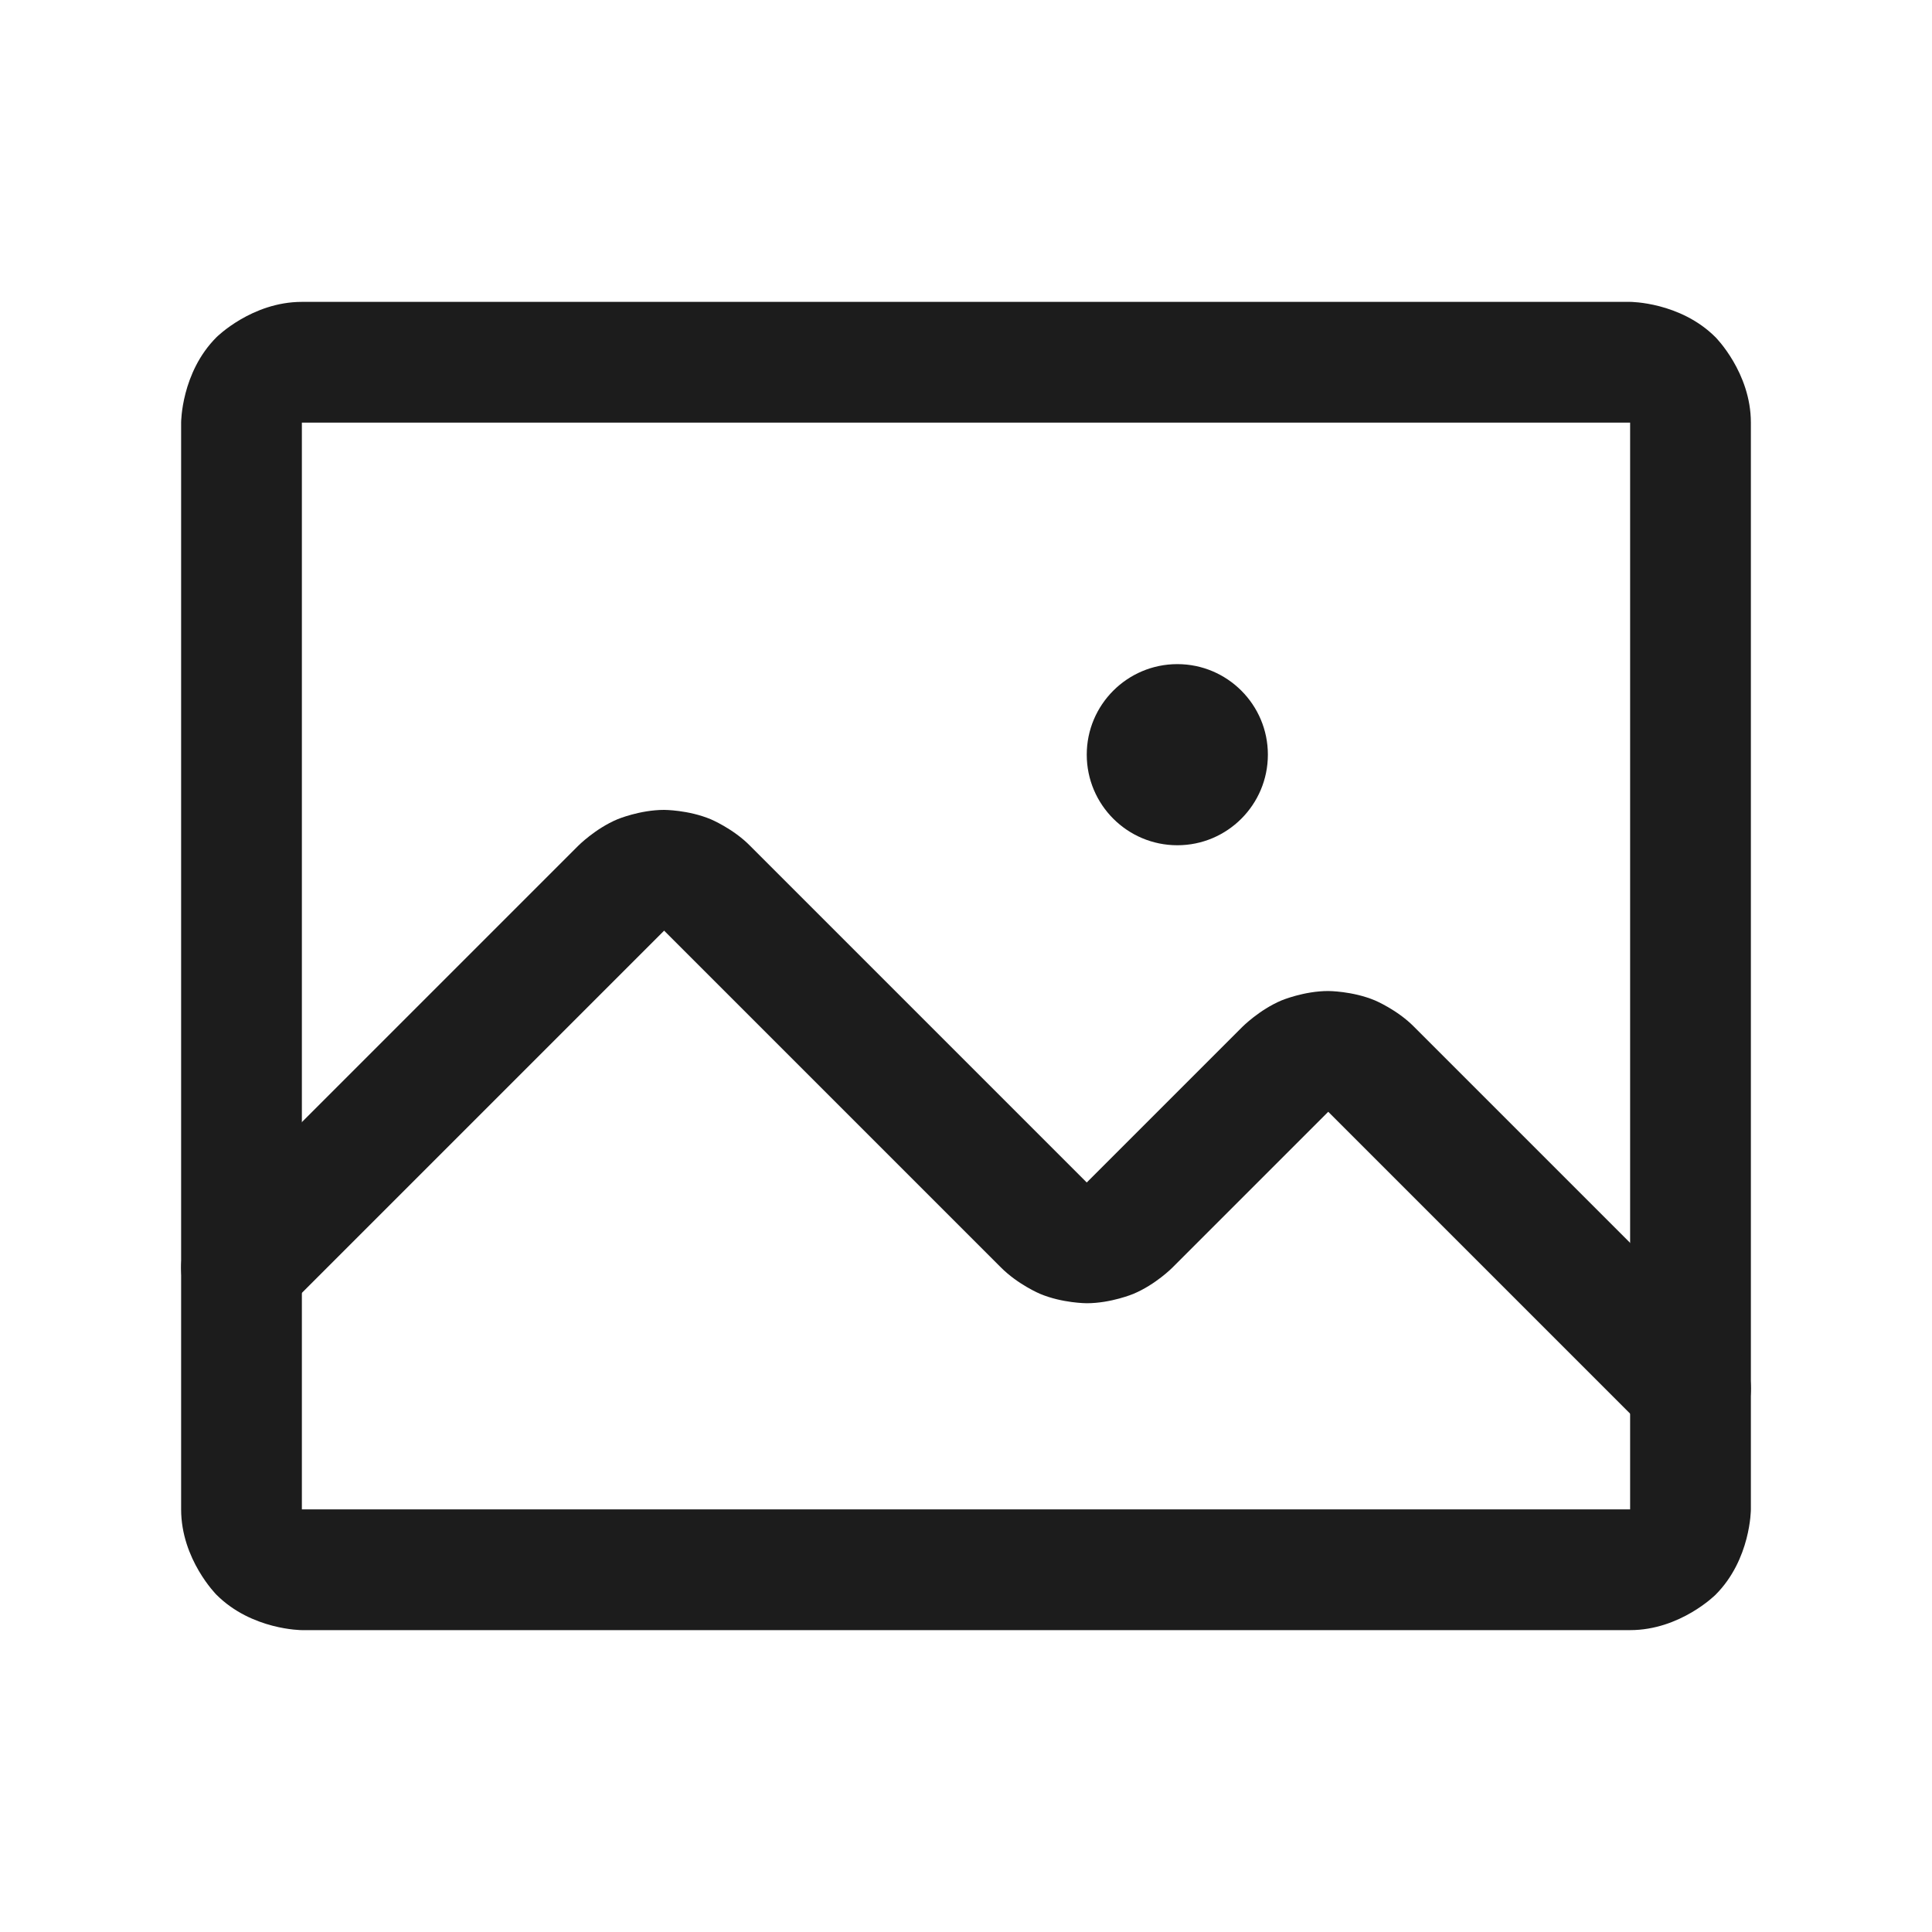
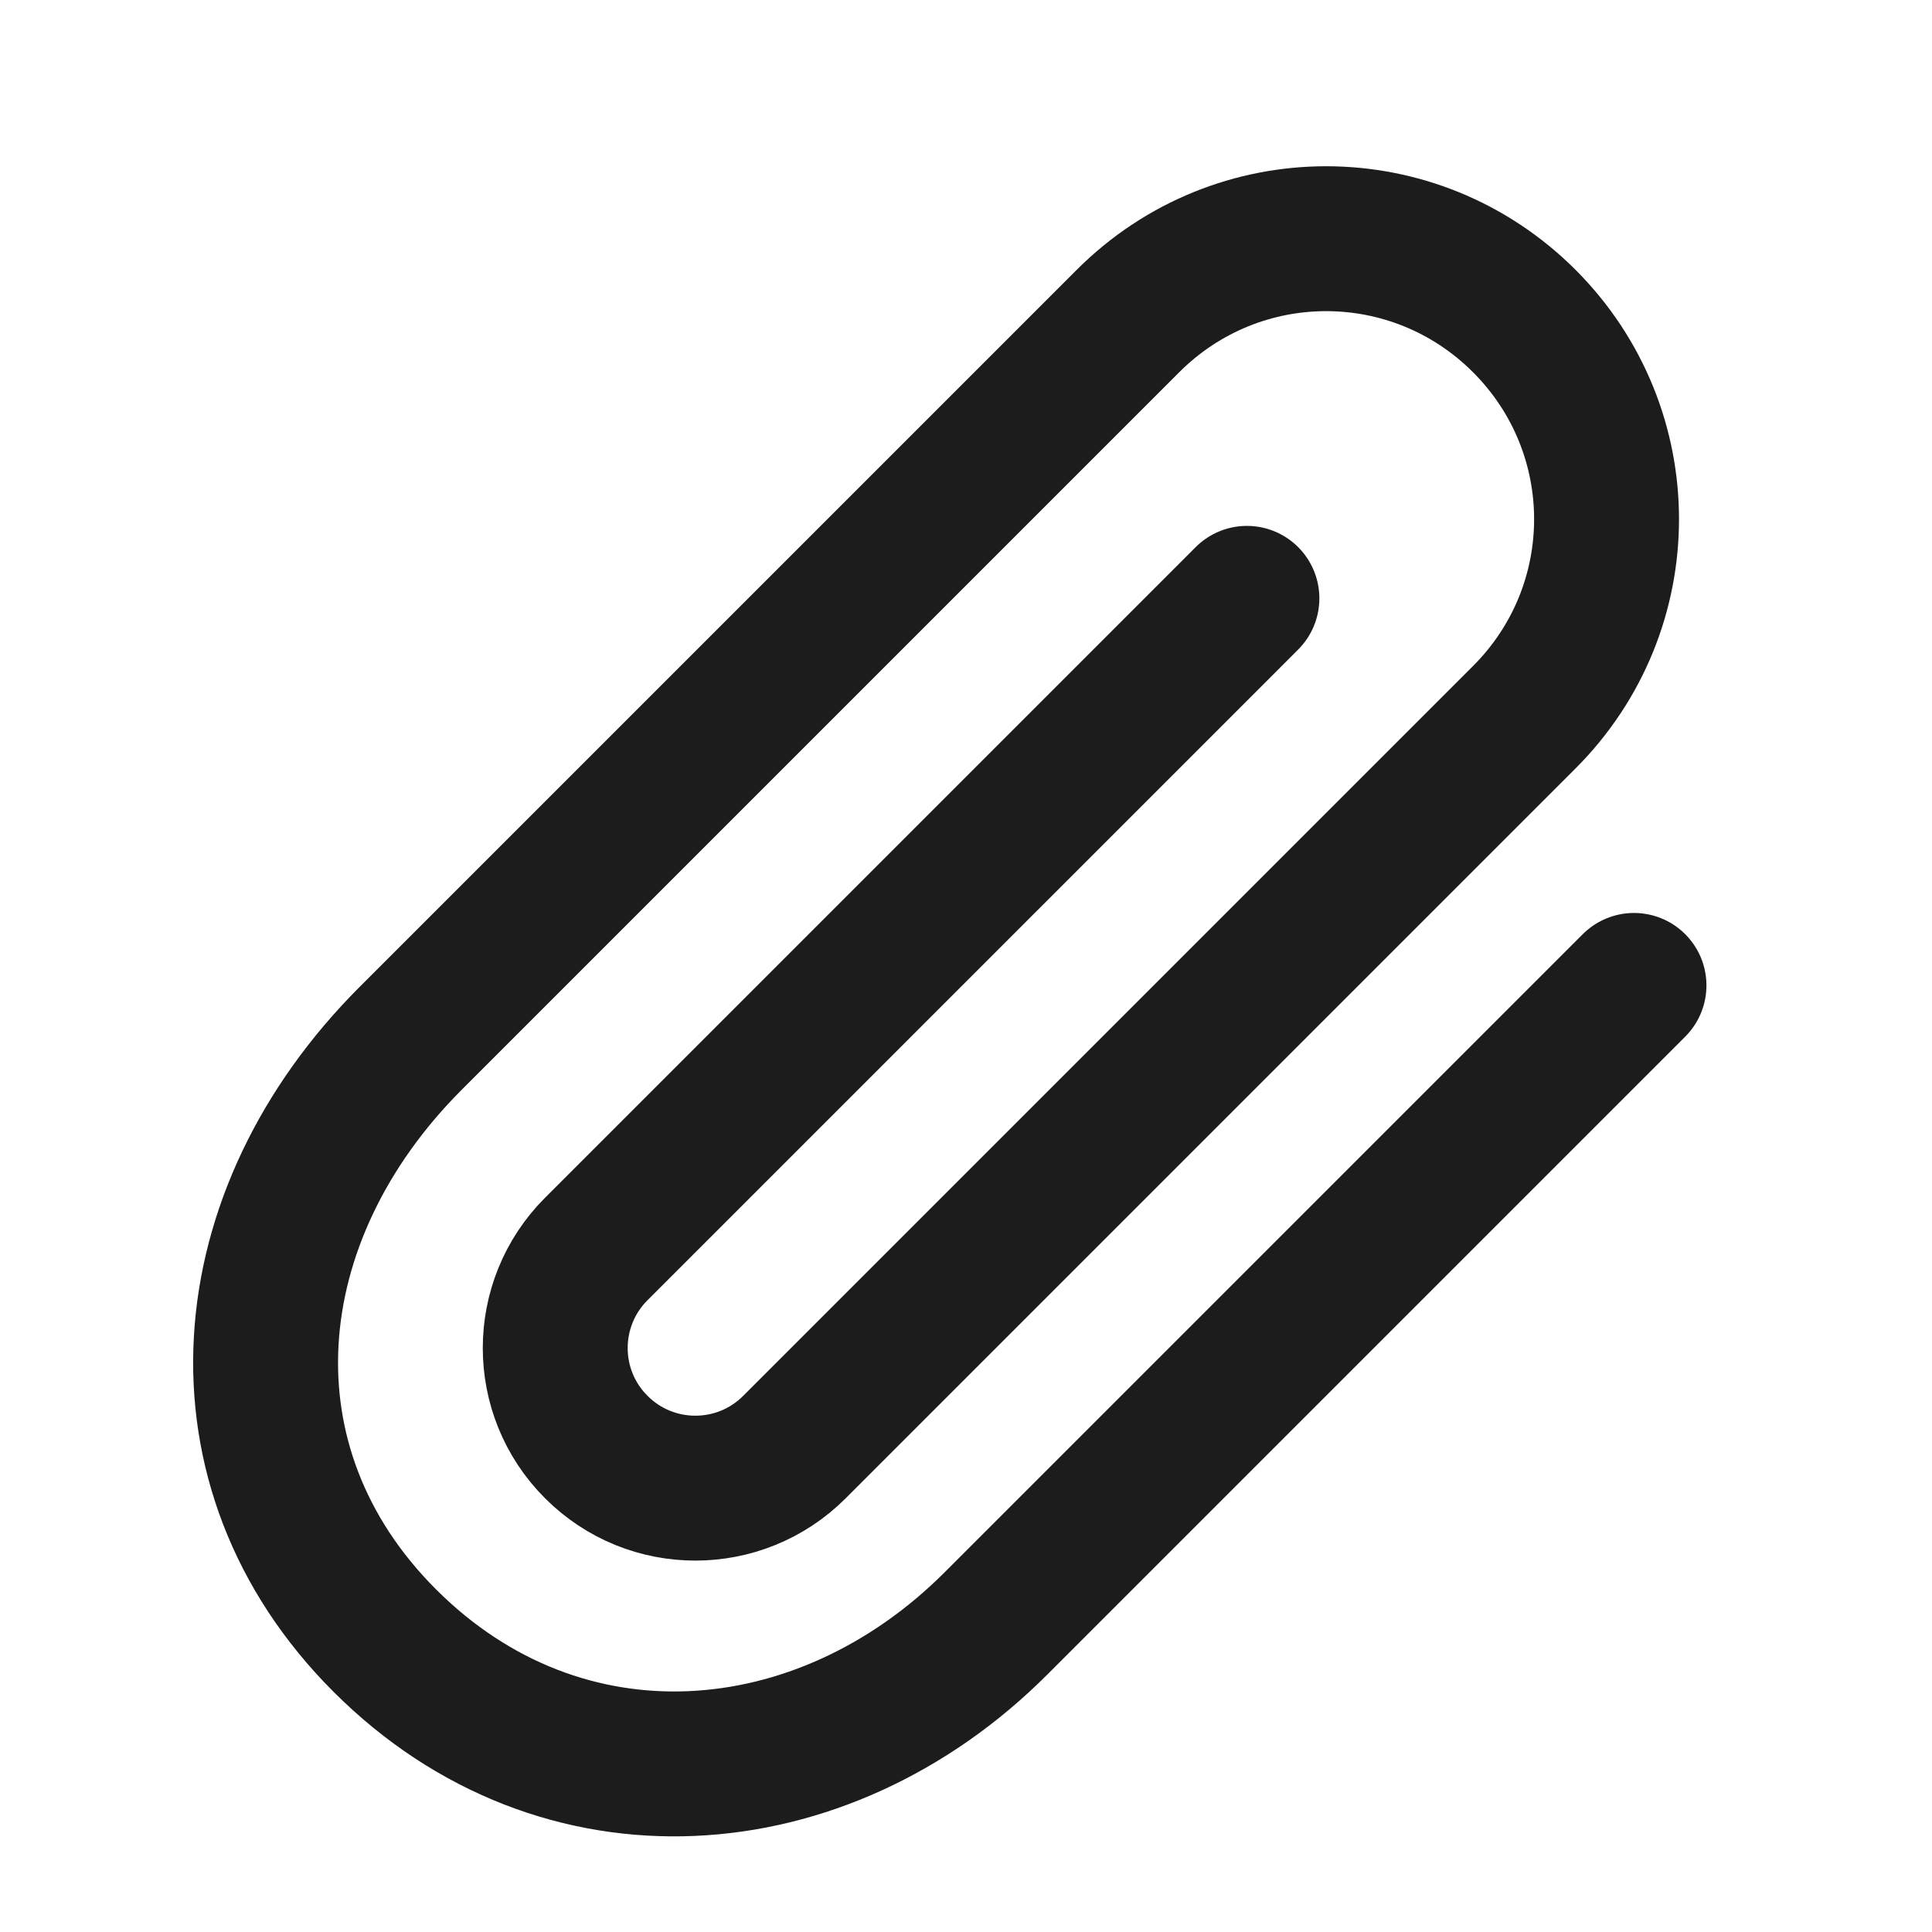
<svg xmlns="http://www.w3.org/2000/svg" width="20" height="20" viewBox="0 0 20 20" fill="none">
-   <path fill-rule="evenodd" clip-rule="evenodd" d="M1.875 4.375C1.875 4.375 1.875 3.857 2.241 3.491C2.241 3.491 2.607 3.125 3.125 3.125H16.875C16.875 3.125 17.393 3.125 17.759 3.491C17.759 3.491 18.125 3.857 18.125 4.375V15.625C18.125 15.625 18.125 16.143 17.759 16.509C17.759 16.509 17.393 16.875 16.875 16.875H3.125C3.125 16.875 2.607 16.875 2.241 16.509C2.241 16.509 1.875 16.143 1.875 15.625V4.375ZM3.125 4.375V15.625H16.875V4.375H3.125Z" fill="#1C1C1C" />
-   <path d="M13.753 11.512L17.058 14.817C17.175 14.934 17.334 15 17.5 15C17.666 15 17.825 14.934 17.942 14.817C18.059 14.7 18.125 14.541 18.125 14.375C18.125 14.209 18.059 14.05 17.942 13.933L14.637 10.628C14.464 10.453 14.233 10.356 14.233 10.356C14.001 10.259 13.75 10.259 13.75 10.259C13.499 10.259 13.267 10.356 13.267 10.356C13.036 10.453 12.859 10.632 12.859 10.632L11.253 12.238L11.25 12.241L7.762 8.753C7.589 8.578 7.358 8.481 7.358 8.481C7.126 8.384 6.875 8.384 6.875 8.384C6.624 8.384 6.392 8.481 6.392 8.481C6.161 8.578 5.984 8.757 5.984 8.757L2.058 12.683C1.941 12.8 1.875 12.959 1.875 13.125C1.875 13.135 1.875 13.145 1.876 13.155C1.883 13.31 1.948 13.457 2.058 13.567C2.175 13.684 2.334 13.75 2.5 13.75C2.666 13.75 2.825 13.684 2.942 13.567L6.875 9.634L6.878 9.637L10.359 13.118C10.536 13.297 10.767 13.394 10.767 13.394C10.999 13.491 11.25 13.491 11.25 13.491C11.501 13.491 11.733 13.394 11.733 13.394C11.964 13.297 12.137 13.122 12.137 13.122L13.75 11.509L13.753 11.512Z" fill="#1C1C1C" />
-   <path d="M13.125 7.812C13.125 8.33 12.705 8.75 12.188 8.75C11.67 8.75 11.25 8.33 11.25 7.812C11.25 7.295 11.67 6.875 12.188 6.875C12.705 6.875 13.125 7.295 13.125 7.812Z" fill="#1C1C1C" />
+   <path d="M16.915 10.201L10.31 16.806C8.512 18.604 5.816 18.816 3.983 16.983C2.185 15.185 2.419 12.581 4.252 10.748L11.677 3.323C12.813 2.187 14.643 2.187 15.779 3.323C16.915 4.46 16.915 6.289 15.779 7.425L8.224 14.98C7.657 15.547 6.739 15.547 6.173 14.98C5.606 14.414 5.606 13.496 6.173 12.929L12.908 6.194" stroke="#1C1C1C" stroke-width="1.5" stroke-linecap="round" />
</svg>
